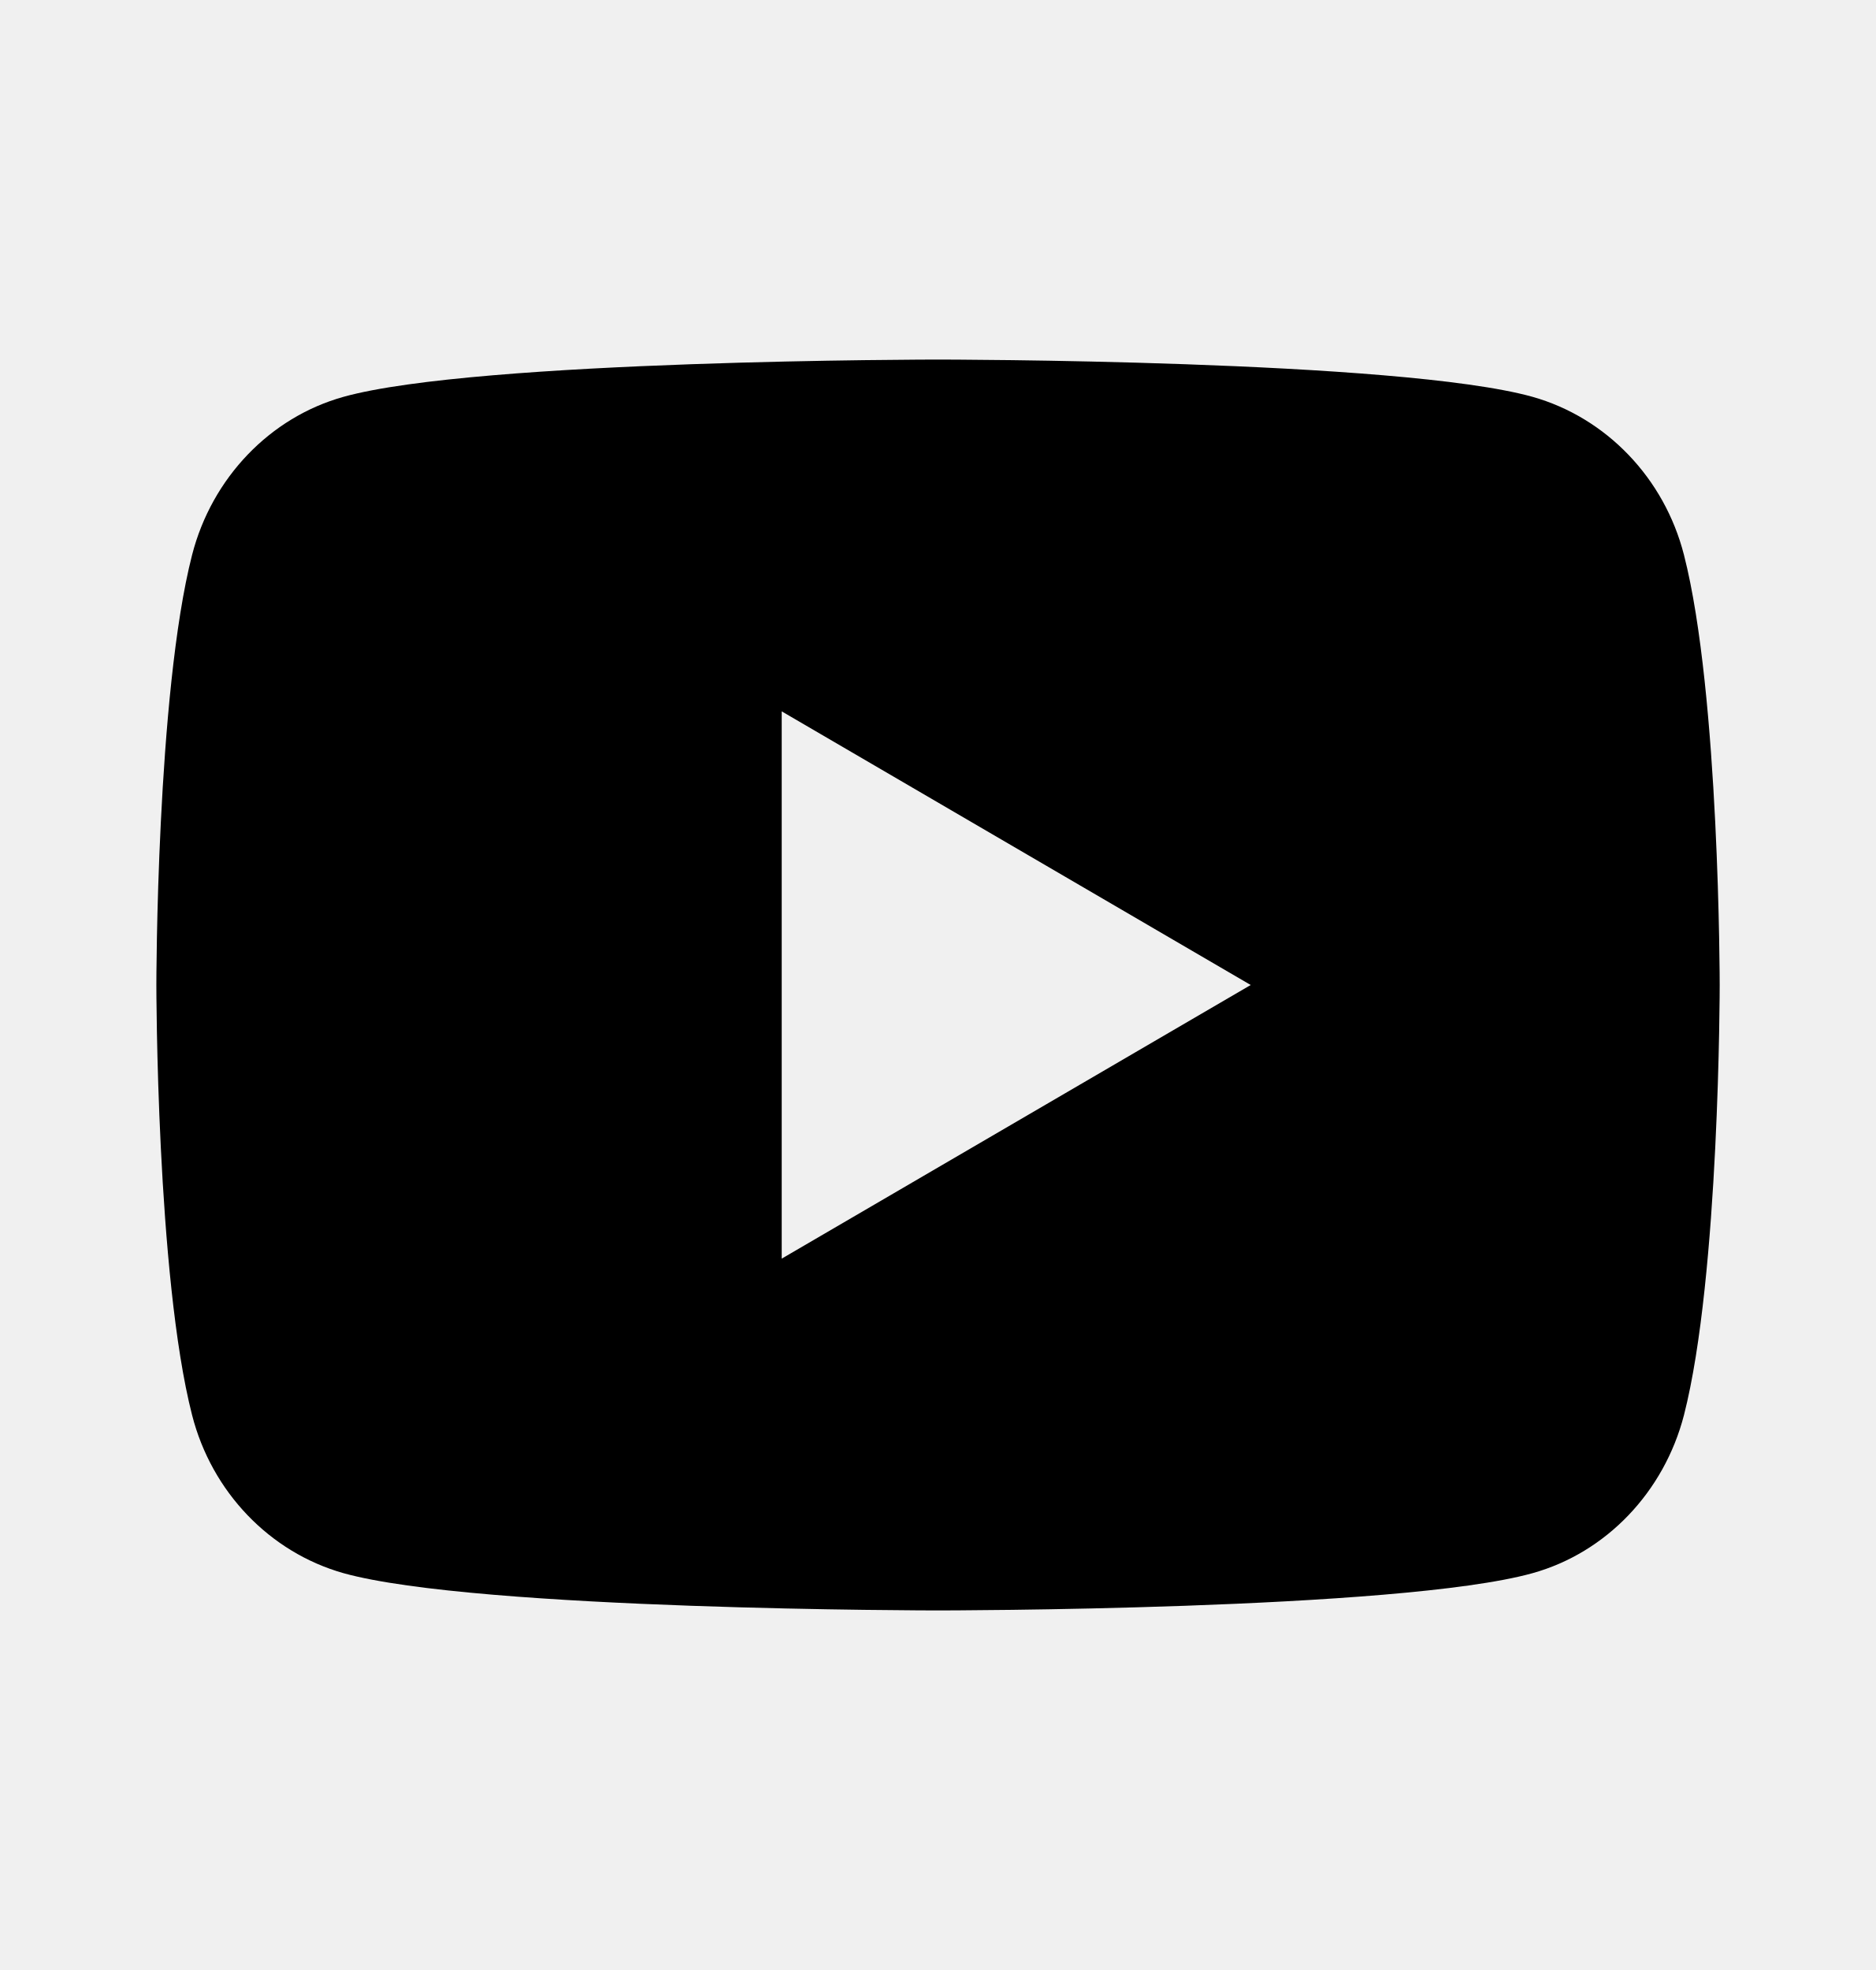
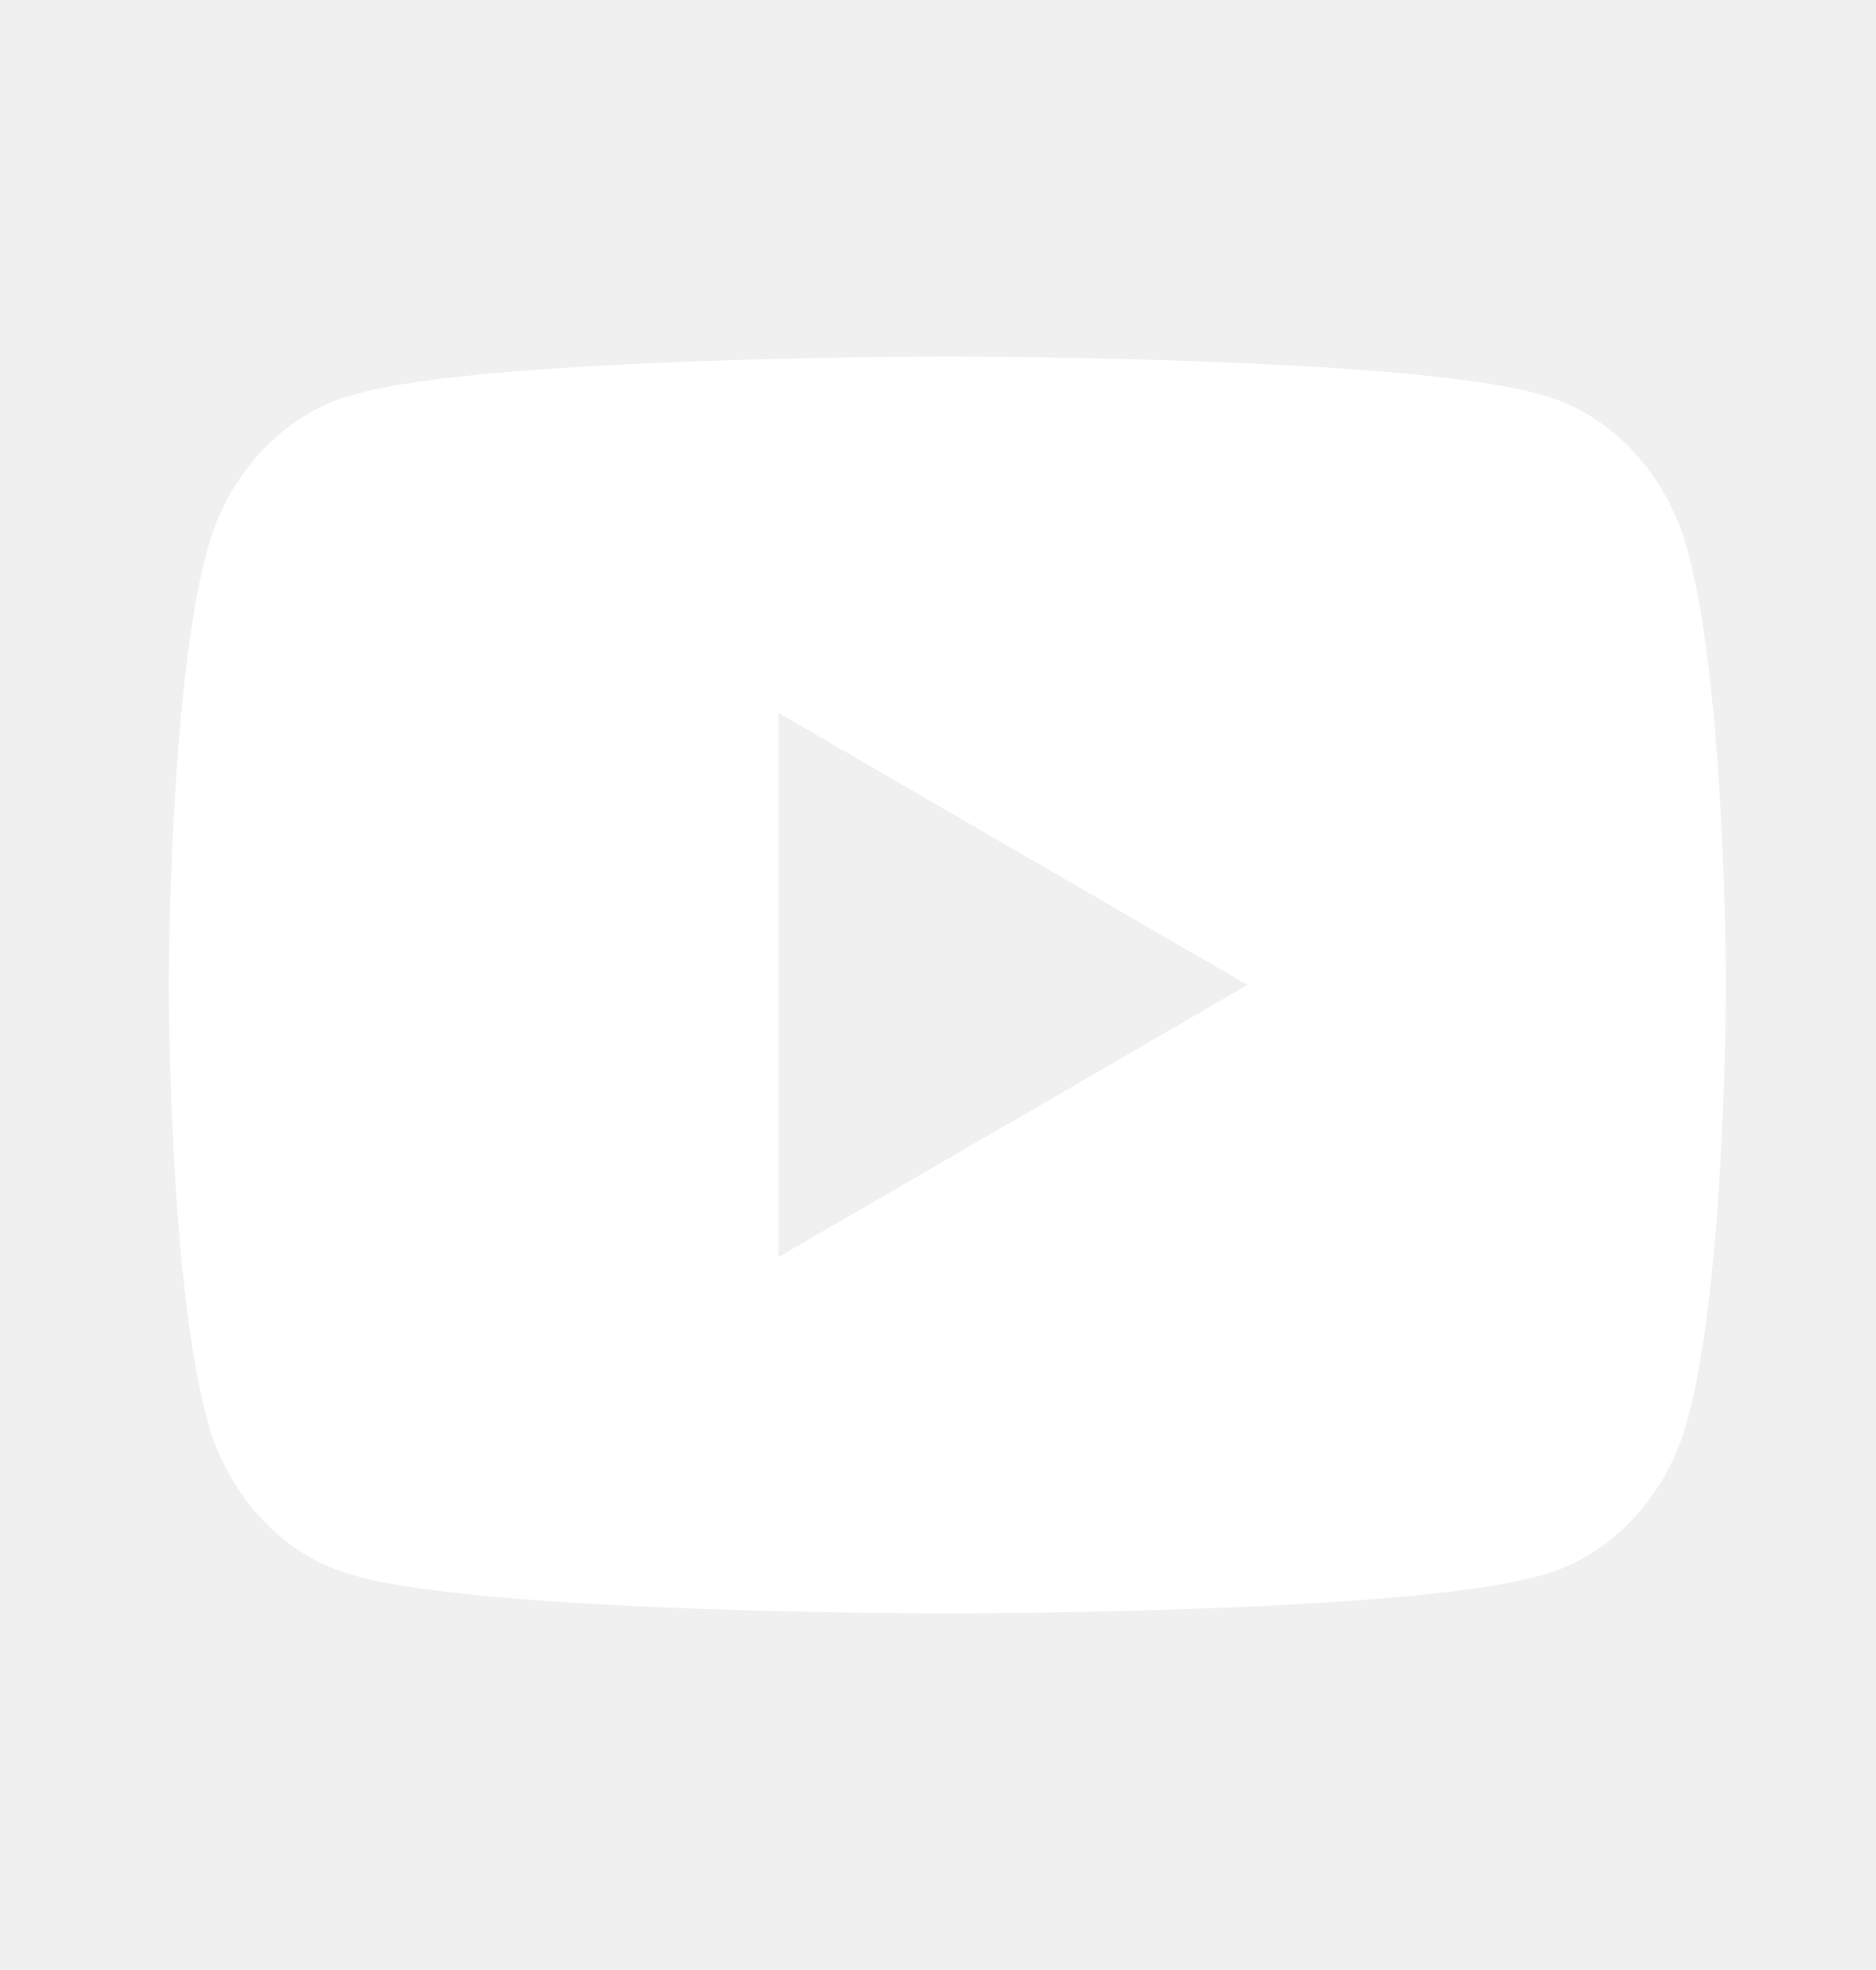
- <svg xmlns="http://www.w3.org/2000/svg" width="20" height="21" viewBox="0 0 20 21" fill="none">
-   <path d="M17.953 5.915C18.334 7.4 18.334 10.5 18.334 10.5C18.334 10.5 18.334 13.6 17.953 15.085C17.741 15.906 17.122 16.552 16.338 16.77C14.914 17.167 10 17.167 10 17.167C10 17.167 5.089 17.167 3.663 16.77C2.875 16.548 2.257 15.903 2.048 15.085C1.667 13.6 1.667 10.5 1.667 10.5C1.667 10.5 1.667 7.4 2.048 5.915C2.259 5.094 2.879 4.448 3.663 4.23C5.089 3.833 10 3.833 10 3.833C10 3.833 14.914 3.833 16.338 4.23C17.125 4.452 17.744 5.097 17.953 5.915ZM8.334 13.417L13.334 10.5L8.334 7.583V13.417Z" fill="black" />
+ <svg xmlns="http://www.w3.org/2000/svg" id="Layer_1" version="1.1" viewBox="0 0 20 21">
+   <defs>
+     <style>
+       .st0 {
+         fill: #fff;
+       }
+     </style>
+   </defs>
+   <path class="st0" d="M18,5.9c.4,1.5.4,4.6.4,4.6,0,0,0,3.1-.4,4.6-.2.8-.8,1.5-1.6,1.7-1.4.4-6.3.4-6.3.4,0,0-4.9,0-6.3-.4-.8-.2-1.4-.9-1.6-1.7-.4-1.5-.4-4.6-.4-4.6,0,0,0-3.1.4-4.6.2-.8.8-1.5,1.6-1.7,1.4-.4,6.3-.4,6.3-.4,0,0,4.9,0,6.3.4.8.2,1.4.9,1.6,1.7ZM8.3,13.4l5-2.9-5-2.9v5.8Z" />
</svg>
